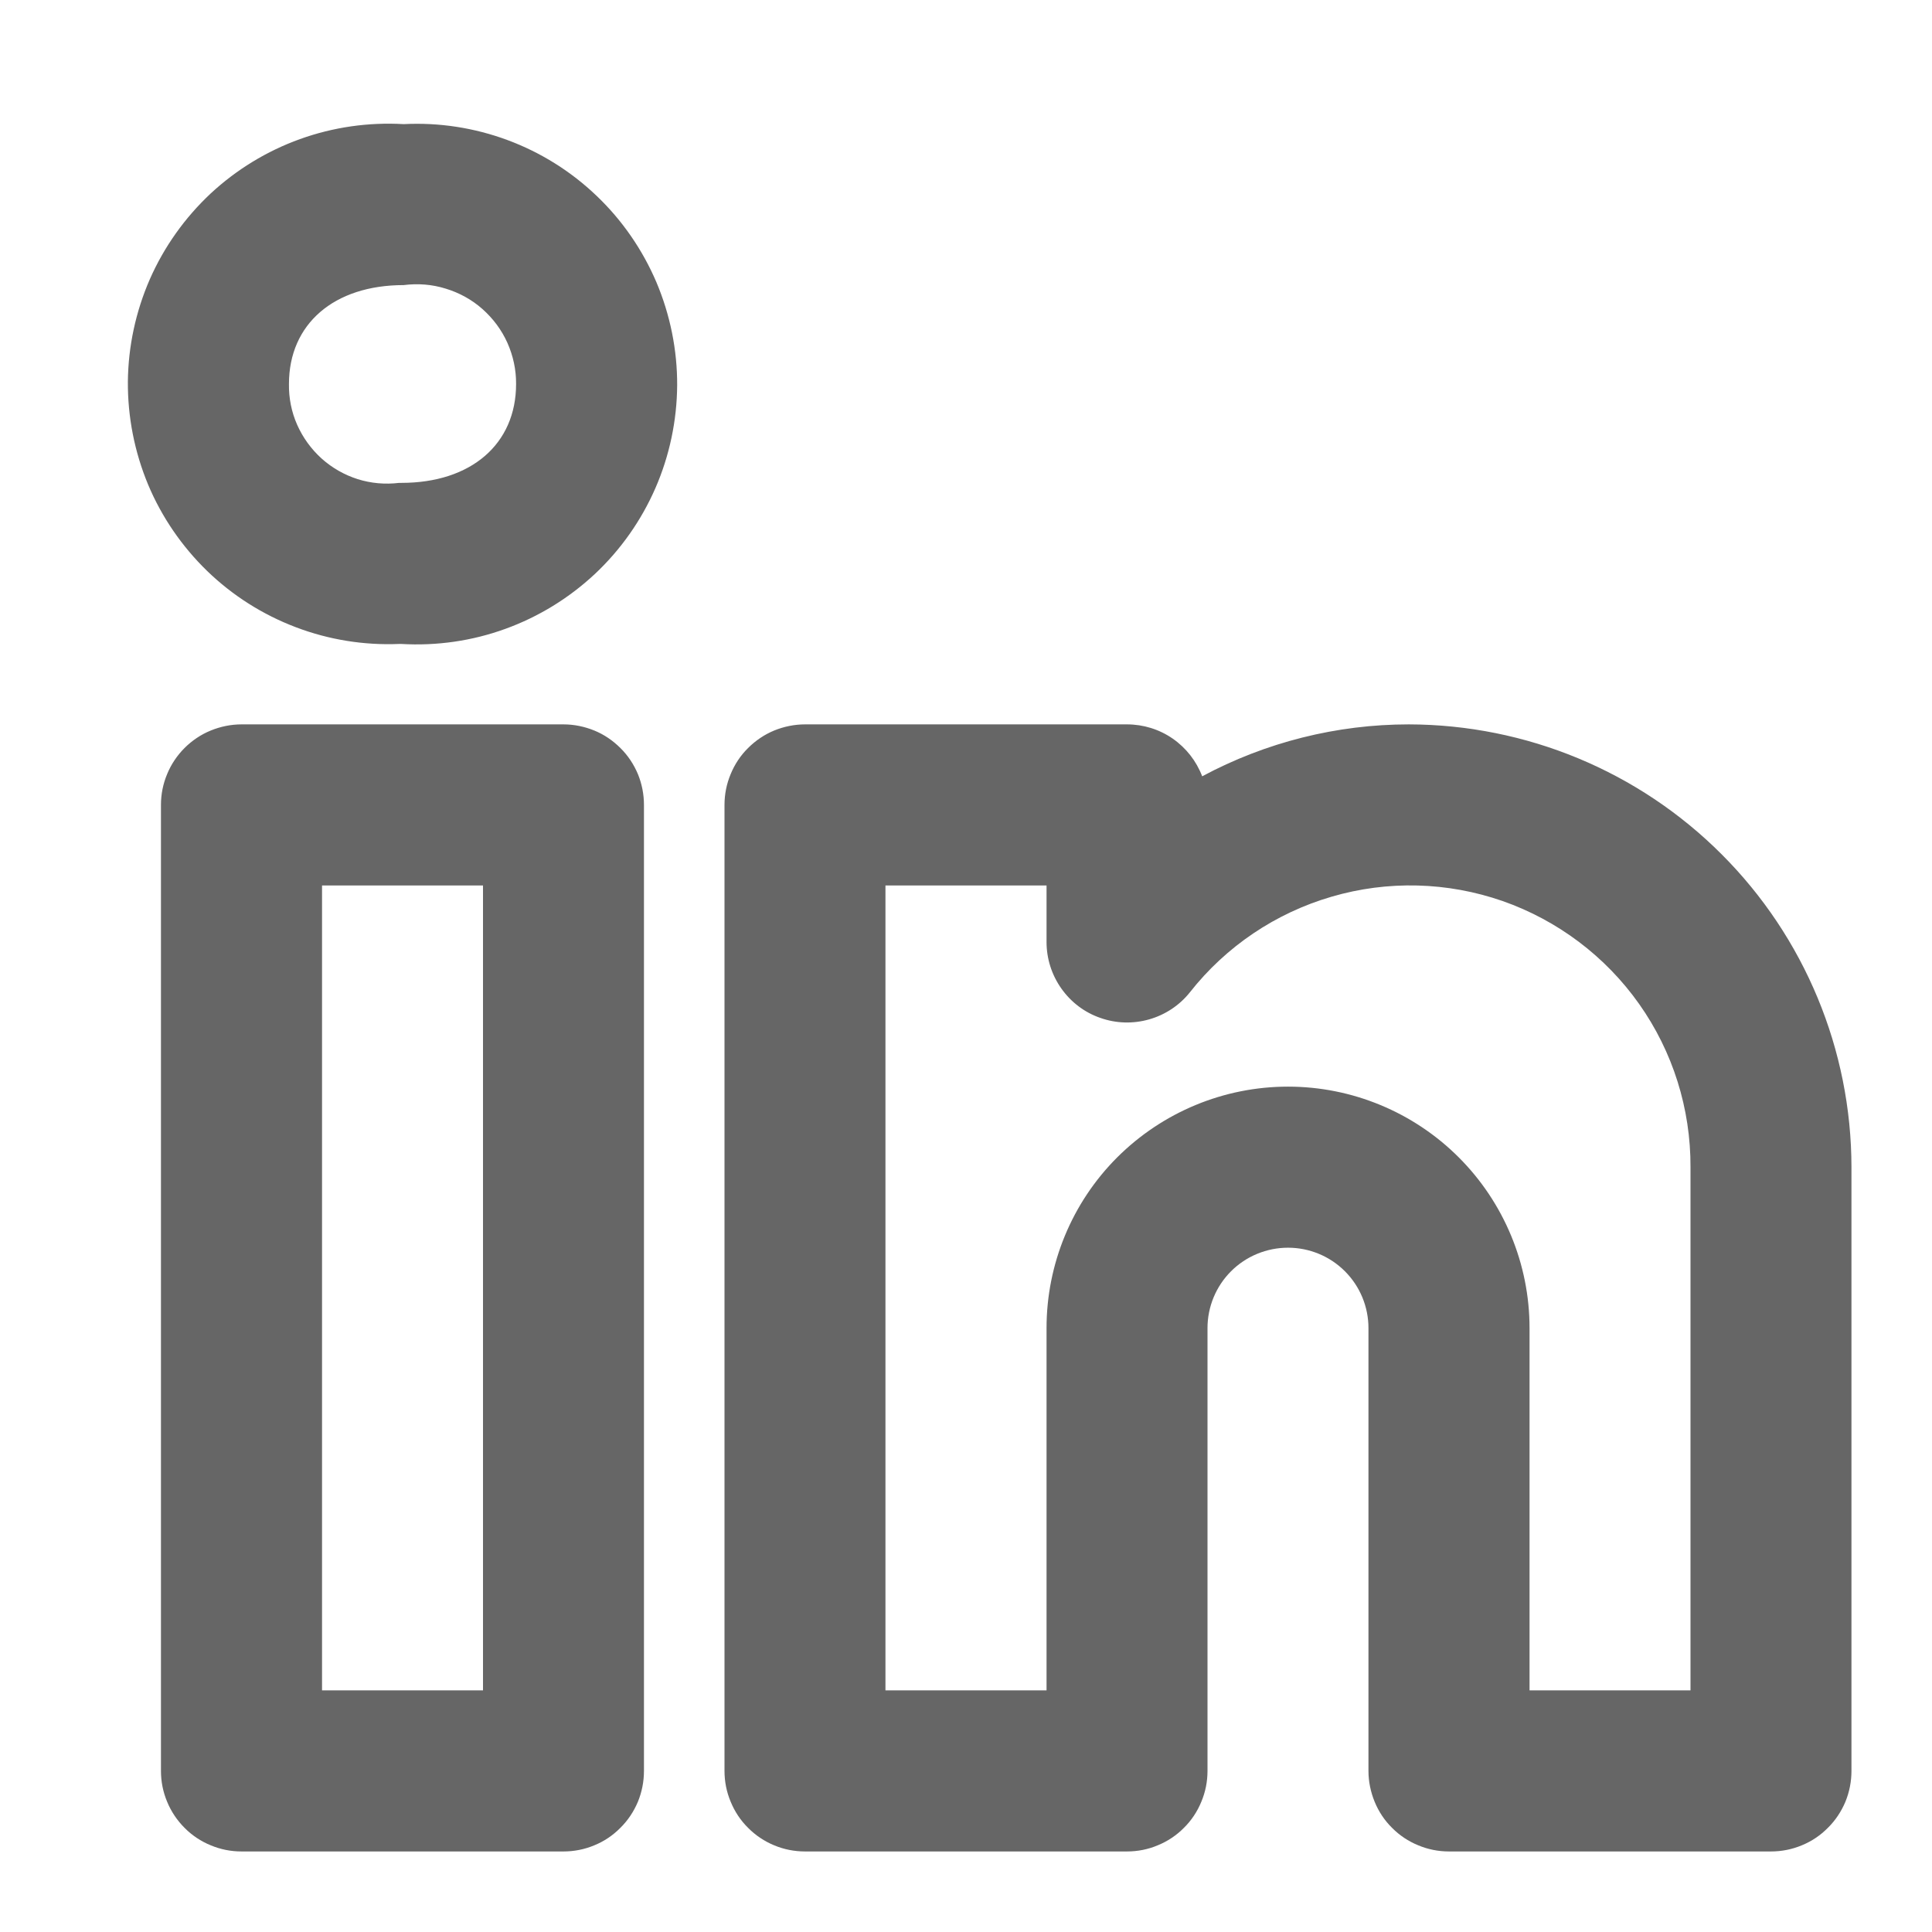
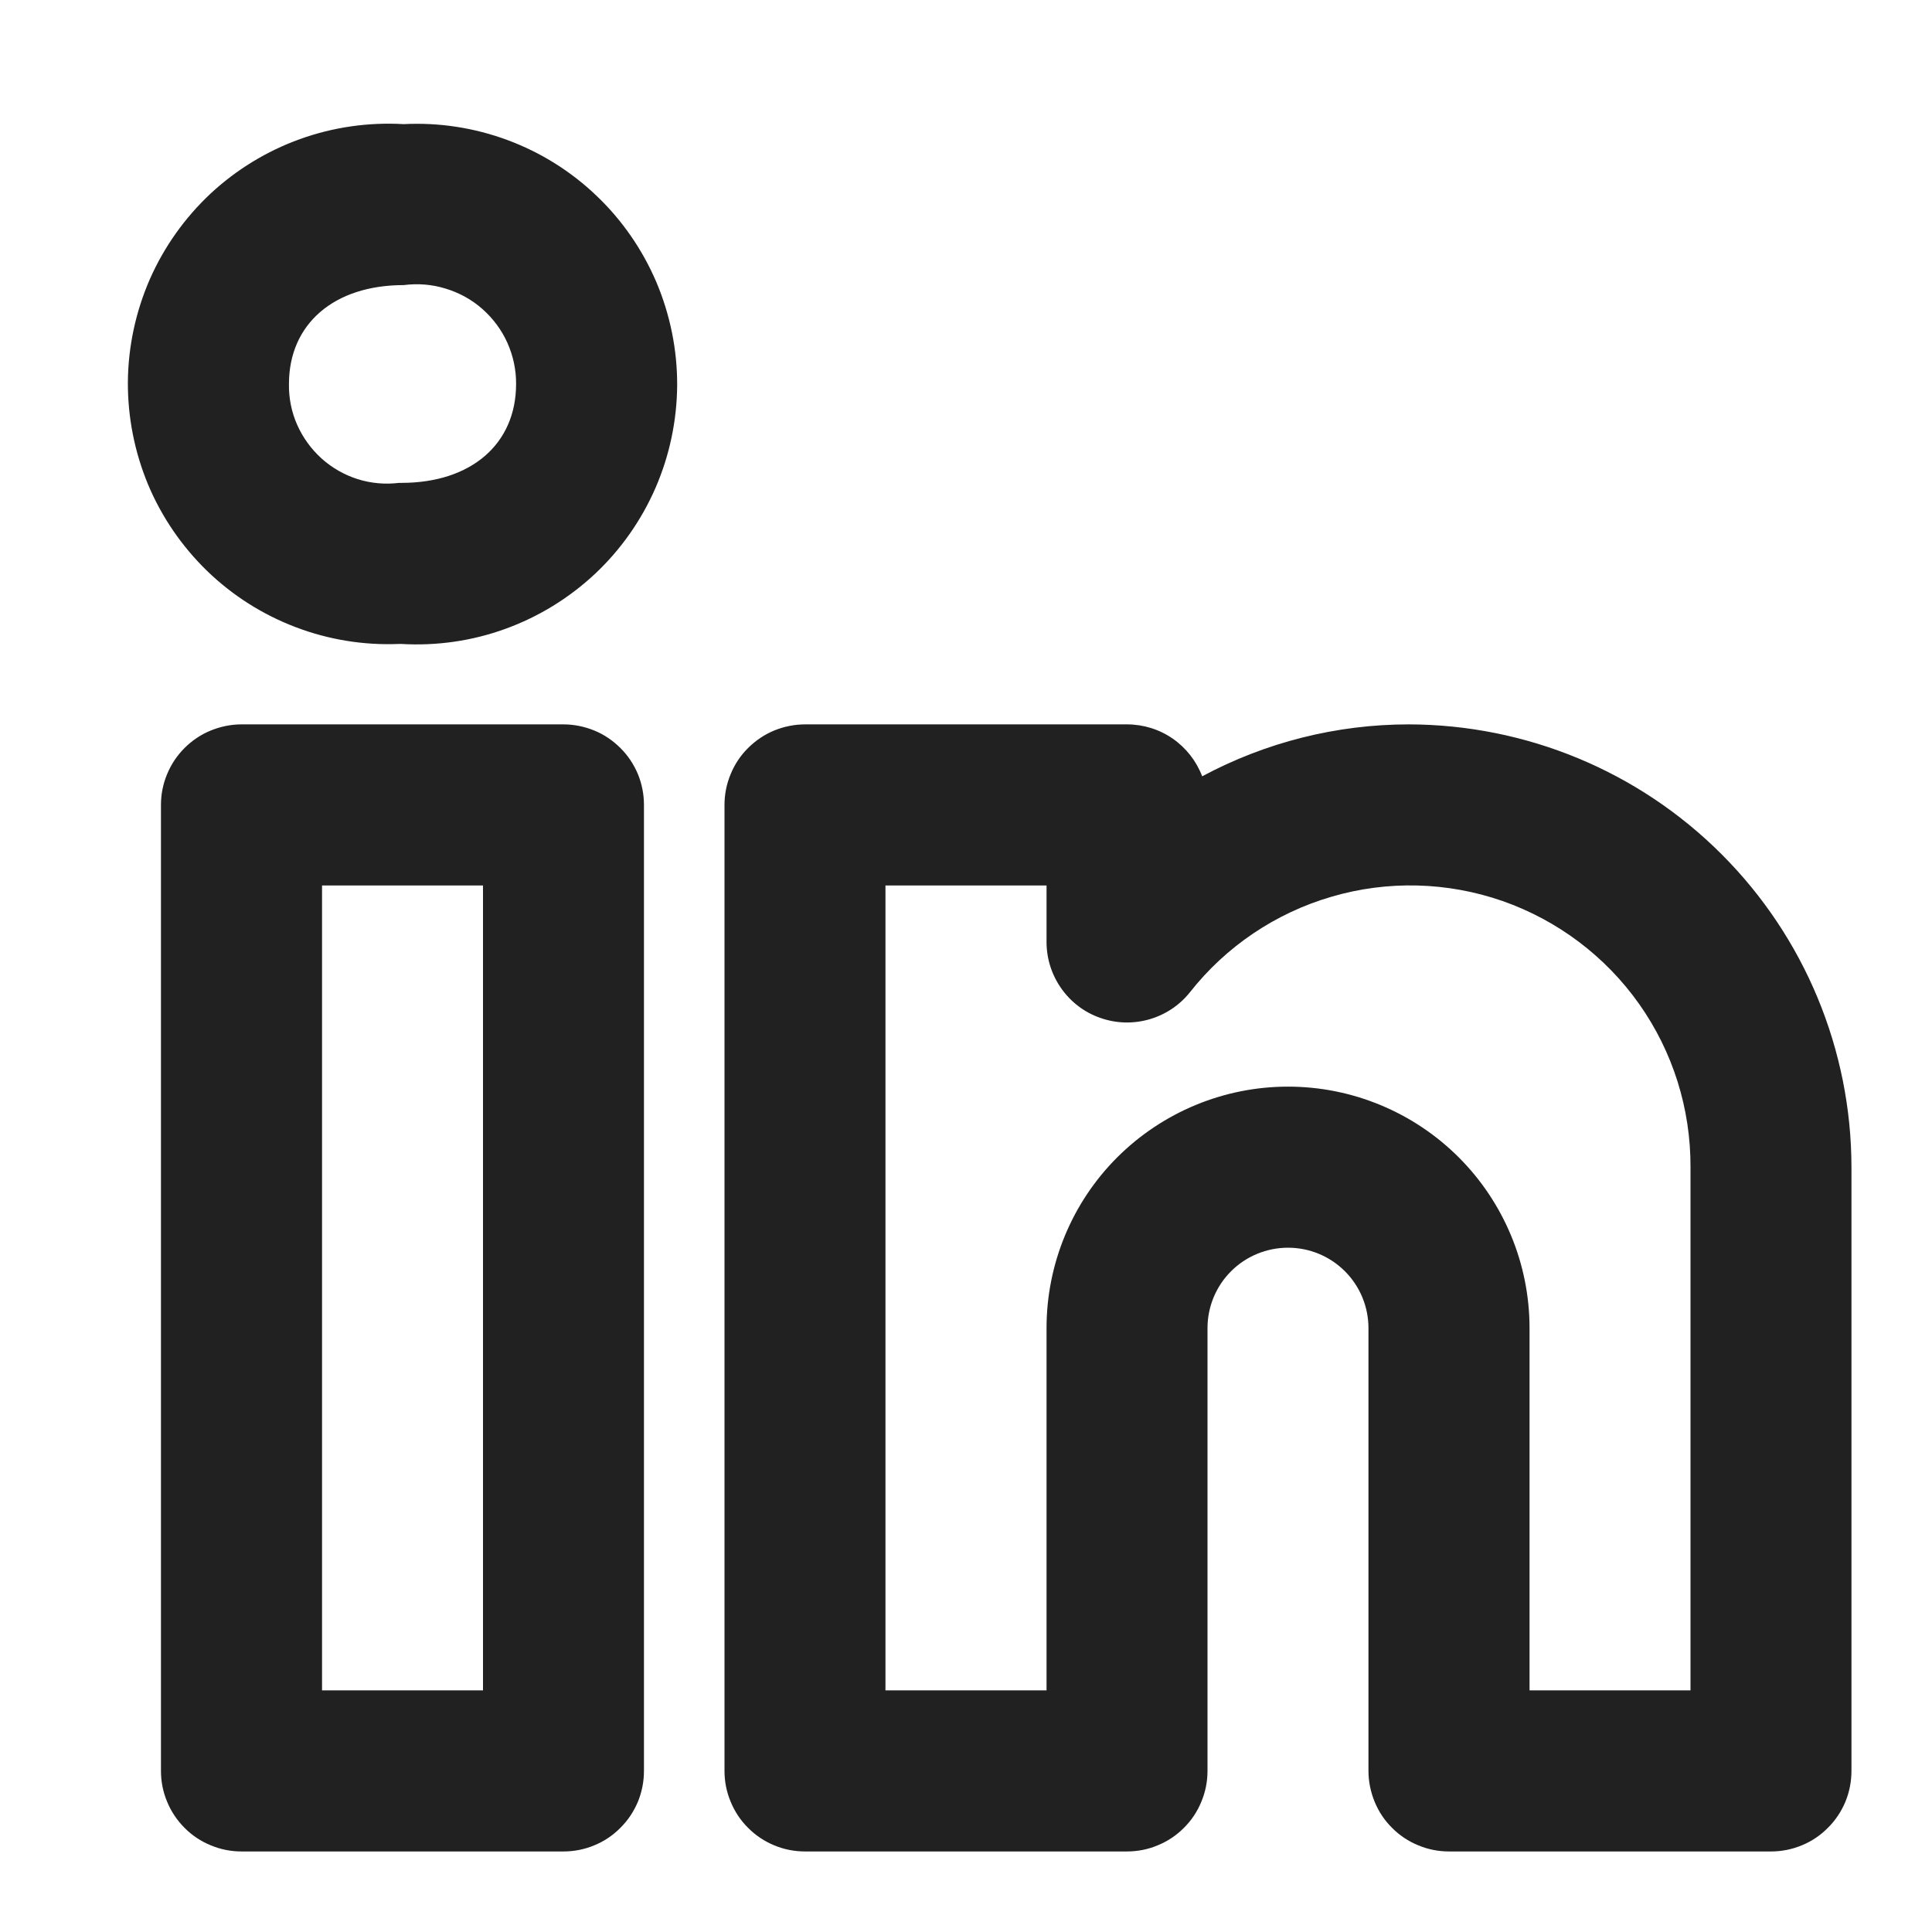
<svg xmlns="http://www.w3.org/2000/svg" width="16" height="16" viewBox="0 0 16 16" fill="none">
-   <path d="M11.667 5.999C11.07 5.999 10.482 6.147 9.956 6.429C9.908 6.303 9.823 6.194 9.712 6.117C9.601 6.04 9.469 5.999 9.333 5.999H6.667C6.579 5.999 6.492 6.017 6.411 6.05C6.331 6.083 6.257 6.133 6.195 6.195C6.133 6.256 6.084 6.33 6.051 6.411C6.017 6.492 6 6.578 6 6.666V14.666C6 14.754 6.017 14.84 6.051 14.921C6.084 15.002 6.133 15.076 6.195 15.137C6.257 15.2 6.331 15.249 6.411 15.282C6.492 15.316 6.579 15.333 6.667 15.333H9.333C9.421 15.333 9.508 15.316 9.588 15.282C9.669 15.249 9.743 15.2 9.805 15.137C9.867 15.076 9.916 15.002 9.949 14.921C9.983 14.84 10 14.754 10 14.666V10.999C10 10.822 10.07 10.653 10.195 10.528C10.32 10.403 10.49 10.333 10.667 10.333C10.844 10.333 11.013 10.403 11.138 10.528C11.263 10.653 11.333 10.822 11.333 10.999V14.666C11.333 14.754 11.351 14.84 11.384 14.921C11.417 15.002 11.466 15.076 11.528 15.137C11.59 15.2 11.664 15.249 11.745 15.282C11.826 15.316 11.912 15.333 12 15.333H14.667C14.754 15.333 14.841 15.316 14.922 15.282C15.003 15.249 15.076 15.2 15.138 15.137C15.2 15.076 15.249 15.002 15.283 14.921C15.316 14.84 15.333 14.754 15.333 14.666V9.666C15.332 8.694 14.945 7.762 14.258 7.075C13.571 6.387 12.639 6.001 11.667 5.999ZM14 13.999H12.667V10.999C12.667 10.469 12.456 9.96 12.081 9.585C11.706 9.21 11.197 8.999 10.667 8.999C10.136 8.999 9.628 9.21 9.252 9.585C8.877 9.96 8.667 10.469 8.667 10.999V13.999H7.333V7.333H8.667V7.801C8.667 7.94 8.71 8.074 8.79 8.187C8.87 8.3 8.982 8.385 9.113 8.43C9.243 8.476 9.384 8.48 9.517 8.442C9.65 8.404 9.768 8.326 9.854 8.218C10.153 7.838 10.564 7.561 11.028 7.426C11.492 7.29 11.987 7.303 12.444 7.462C12.9 7.622 13.296 7.92 13.575 8.315C13.854 8.71 14.002 9.182 14 9.666V13.999ZM4.667 5.999H2C1.912 5.999 1.826 6.017 1.745 6.05C1.664 6.083 1.59 6.133 1.528 6.195C1.467 6.256 1.417 6.33 1.384 6.411C1.35 6.492 1.333 6.578 1.333 6.666V14.666C1.333 14.754 1.35 14.84 1.384 14.921C1.417 15.002 1.467 15.076 1.528 15.137C1.59 15.2 1.664 15.249 1.745 15.282C1.826 15.316 1.912 15.333 2 15.333H4.667C4.754 15.333 4.841 15.316 4.922 15.282C5.003 15.249 5.076 15.2 5.138 15.137C5.2 15.076 5.249 15.002 5.283 14.921C5.316 14.84 5.333 14.754 5.333 14.666V6.666C5.333 6.578 5.316 6.492 5.283 6.411C5.249 6.33 5.2 6.256 5.138 6.195C5.076 6.133 5.003 6.083 4.922 6.05C4.841 6.017 4.754 5.999 4.667 5.999ZM4 13.999H2.667V7.333H4V13.999ZM3.343 1.028C3.051 1.011 2.759 1.053 2.484 1.152C2.209 1.251 1.957 1.405 1.743 1.604C1.53 1.804 1.359 2.044 1.241 2.312C1.124 2.58 1.062 2.868 1.059 3.16C1.057 3.453 1.114 3.742 1.226 4.012C1.339 4.282 1.506 4.525 1.716 4.729C1.926 4.932 2.175 5.09 2.449 5.194C2.722 5.298 3.013 5.345 3.305 5.333H3.324C3.617 5.35 3.91 5.308 4.185 5.208C4.461 5.108 4.713 4.953 4.927 4.753C5.141 4.552 5.311 4.31 5.428 4.042C5.545 3.773 5.606 3.483 5.608 3.19C5.609 2.897 5.55 2.607 5.436 2.337C5.321 2.068 5.153 1.824 4.941 1.622C4.729 1.419 4.478 1.262 4.203 1.16C3.928 1.058 3.636 1.013 3.343 1.028H3.343ZM3.324 3.999H3.305C3.19 4.013 3.073 4.003 2.962 3.968C2.852 3.933 2.75 3.875 2.663 3.797C2.577 3.719 2.508 3.624 2.461 3.518C2.414 3.412 2.391 3.296 2.393 3.18C2.393 2.683 2.766 2.361 3.343 2.361C3.46 2.346 3.578 2.355 3.69 2.39C3.803 2.424 3.907 2.481 3.995 2.559C4.083 2.637 4.154 2.732 4.202 2.839C4.25 2.947 4.275 3.063 4.274 3.18C4.274 3.678 3.901 3.999 3.324 3.999Z" fill="black" fill-opacity="0.6" />
+   <path d="M11.667 5.999C11.07 5.999 10.482 6.147 9.956 6.429C9.908 6.303 9.823 6.194 9.712 6.117C9.601 6.04 9.469 5.999 9.333 5.999H6.667C6.579 5.999 6.492 6.017 6.411 6.05C6.331 6.083 6.257 6.133 6.195 6.195C6.133 6.256 6.084 6.33 6.051 6.411C6.017 6.492 6 6.578 6 6.666V14.666C6 14.754 6.017 14.84 6.051 14.921C6.084 15.002 6.133 15.076 6.195 15.137C6.257 15.2 6.331 15.249 6.411 15.282C6.492 15.316 6.579 15.333 6.667 15.333H9.333C9.421 15.333 9.508 15.316 9.588 15.282C9.669 15.249 9.743 15.2 9.805 15.137C9.867 15.076 9.916 15.002 9.949 14.921C9.983 14.84 10 14.754 10 14.666V10.999C10 10.822 10.07 10.653 10.195 10.528C10.32 10.403 10.49 10.333 10.667 10.333C10.844 10.333 11.013 10.403 11.138 10.528C11.263 10.653 11.333 10.822 11.333 10.999V14.666C11.333 14.754 11.351 14.84 11.384 14.921C11.417 15.002 11.466 15.076 11.528 15.137C11.59 15.2 11.664 15.249 11.745 15.282C11.826 15.316 11.912 15.333 12 15.333H14.667C14.754 15.333 14.841 15.316 14.922 15.282C15.003 15.249 15.076 15.2 15.138 15.137C15.2 15.076 15.249 15.002 15.283 14.921C15.316 14.84 15.333 14.754 15.333 14.666V9.666C15.332 8.694 14.945 7.762 14.258 7.075C13.571 6.387 12.639 6.001 11.667 5.999ZM14 13.999H12.667V10.999C12.667 10.469 12.456 9.96 12.081 9.585C11.706 9.21 11.197 8.999 10.667 8.999C10.136 8.999 9.628 9.21 9.252 9.585C8.877 9.96 8.667 10.469 8.667 10.999V13.999H7.333V7.333H8.667V7.801C8.667 7.94 8.71 8.074 8.79 8.187C8.87 8.3 8.982 8.385 9.113 8.43C9.243 8.476 9.384 8.48 9.517 8.442C9.65 8.404 9.768 8.326 9.854 8.218C10.153 7.838 10.564 7.561 11.028 7.426C11.492 7.29 11.987 7.303 12.444 7.462C12.9 7.622 13.296 7.92 13.575 8.315C13.854 8.71 14.002 9.182 14 9.666V13.999ZM4.667 5.999H2C1.912 5.999 1.826 6.017 1.745 6.05C1.664 6.083 1.59 6.133 1.528 6.195C1.467 6.256 1.417 6.33 1.384 6.411C1.35 6.492 1.333 6.578 1.333 6.666V14.666C1.333 14.754 1.35 14.84 1.384 14.921C1.417 15.002 1.467 15.076 1.528 15.137C1.59 15.2 1.664 15.249 1.745 15.282C1.826 15.316 1.912 15.333 2 15.333H4.667C4.754 15.333 4.841 15.316 4.922 15.282C5.003 15.249 5.076 15.2 5.138 15.137C5.2 15.076 5.249 15.002 5.283 14.921C5.316 14.84 5.333 14.754 5.333 14.666V6.666C5.333 6.578 5.316 6.492 5.283 6.411C5.249 6.33 5.2 6.256 5.138 6.195C5.076 6.133 5.003 6.083 4.922 6.05C4.841 6.017 4.754 5.999 4.667 5.999ZM4 13.999H2.667V7.333H4V13.999ZM3.343 1.028C3.051 1.011 2.759 1.053 2.484 1.152C2.209 1.251 1.957 1.405 1.743 1.604C1.53 1.804 1.359 2.044 1.241 2.312C1.124 2.58 1.062 2.868 1.059 3.16C1.057 3.453 1.114 3.742 1.226 4.012C1.339 4.282 1.506 4.525 1.716 4.729C1.926 4.932 2.175 5.09 2.449 5.194C2.722 5.298 3.013 5.345 3.305 5.333H3.324C3.617 5.35 3.91 5.308 4.185 5.208C4.461 5.108 4.713 4.953 4.927 4.753C5.141 4.552 5.311 4.31 5.428 4.042C5.545 3.773 5.606 3.483 5.608 3.19C5.609 2.897 5.55 2.607 5.436 2.337C5.321 2.068 5.153 1.824 4.941 1.622C4.729 1.419 4.478 1.262 4.203 1.16C3.928 1.058 3.636 1.013 3.343 1.028H3.343ZM3.324 3.999H3.305C3.19 4.013 3.073 4.003 2.962 3.968C2.852 3.933 2.75 3.875 2.663 3.797C2.577 3.719 2.508 3.624 2.461 3.518C2.414 3.412 2.391 3.296 2.393 3.18C2.393 2.683 2.766 2.361 3.343 2.361C3.46 2.346 3.578 2.355 3.69 2.39C3.803 2.424 3.907 2.481 3.995 2.559C4.083 2.637 4.154 2.732 4.202 2.839C4.25 2.947 4.275 3.063 4.274 3.18C4.274 3.678 3.901 3.999 3.324 3.999Z" fill="black" fill-opacity="0.87" />
</svg>
